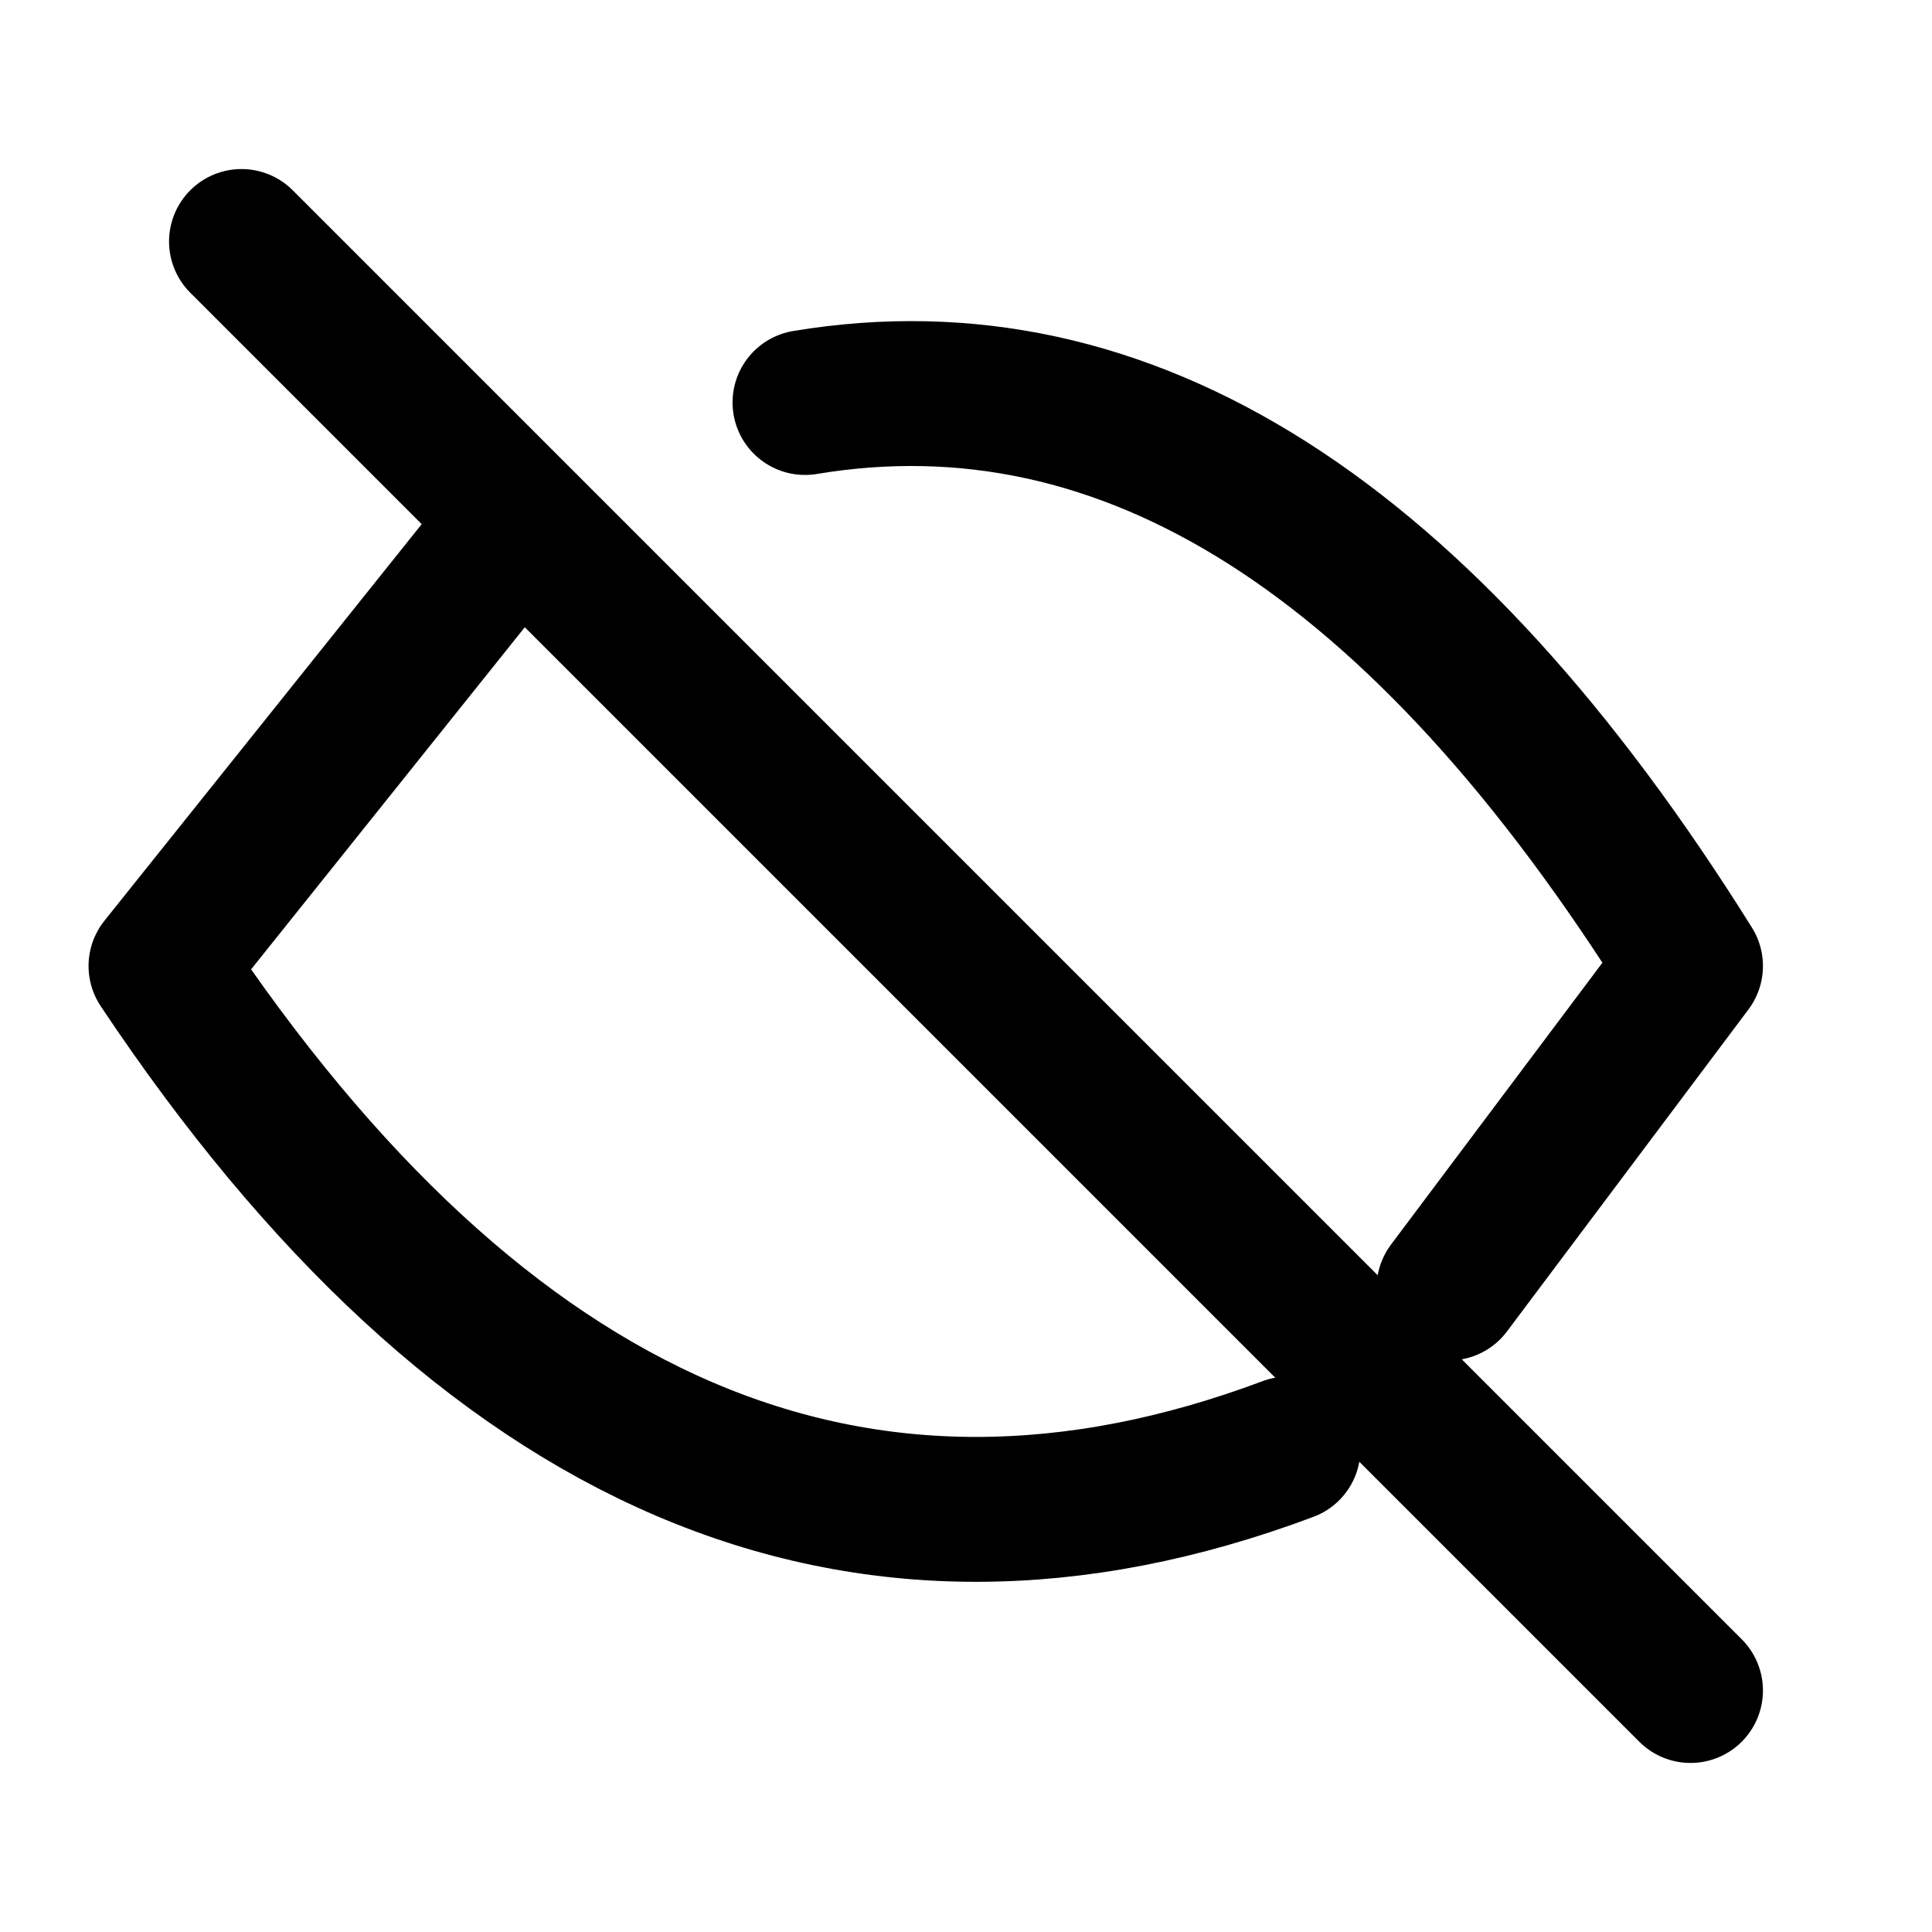
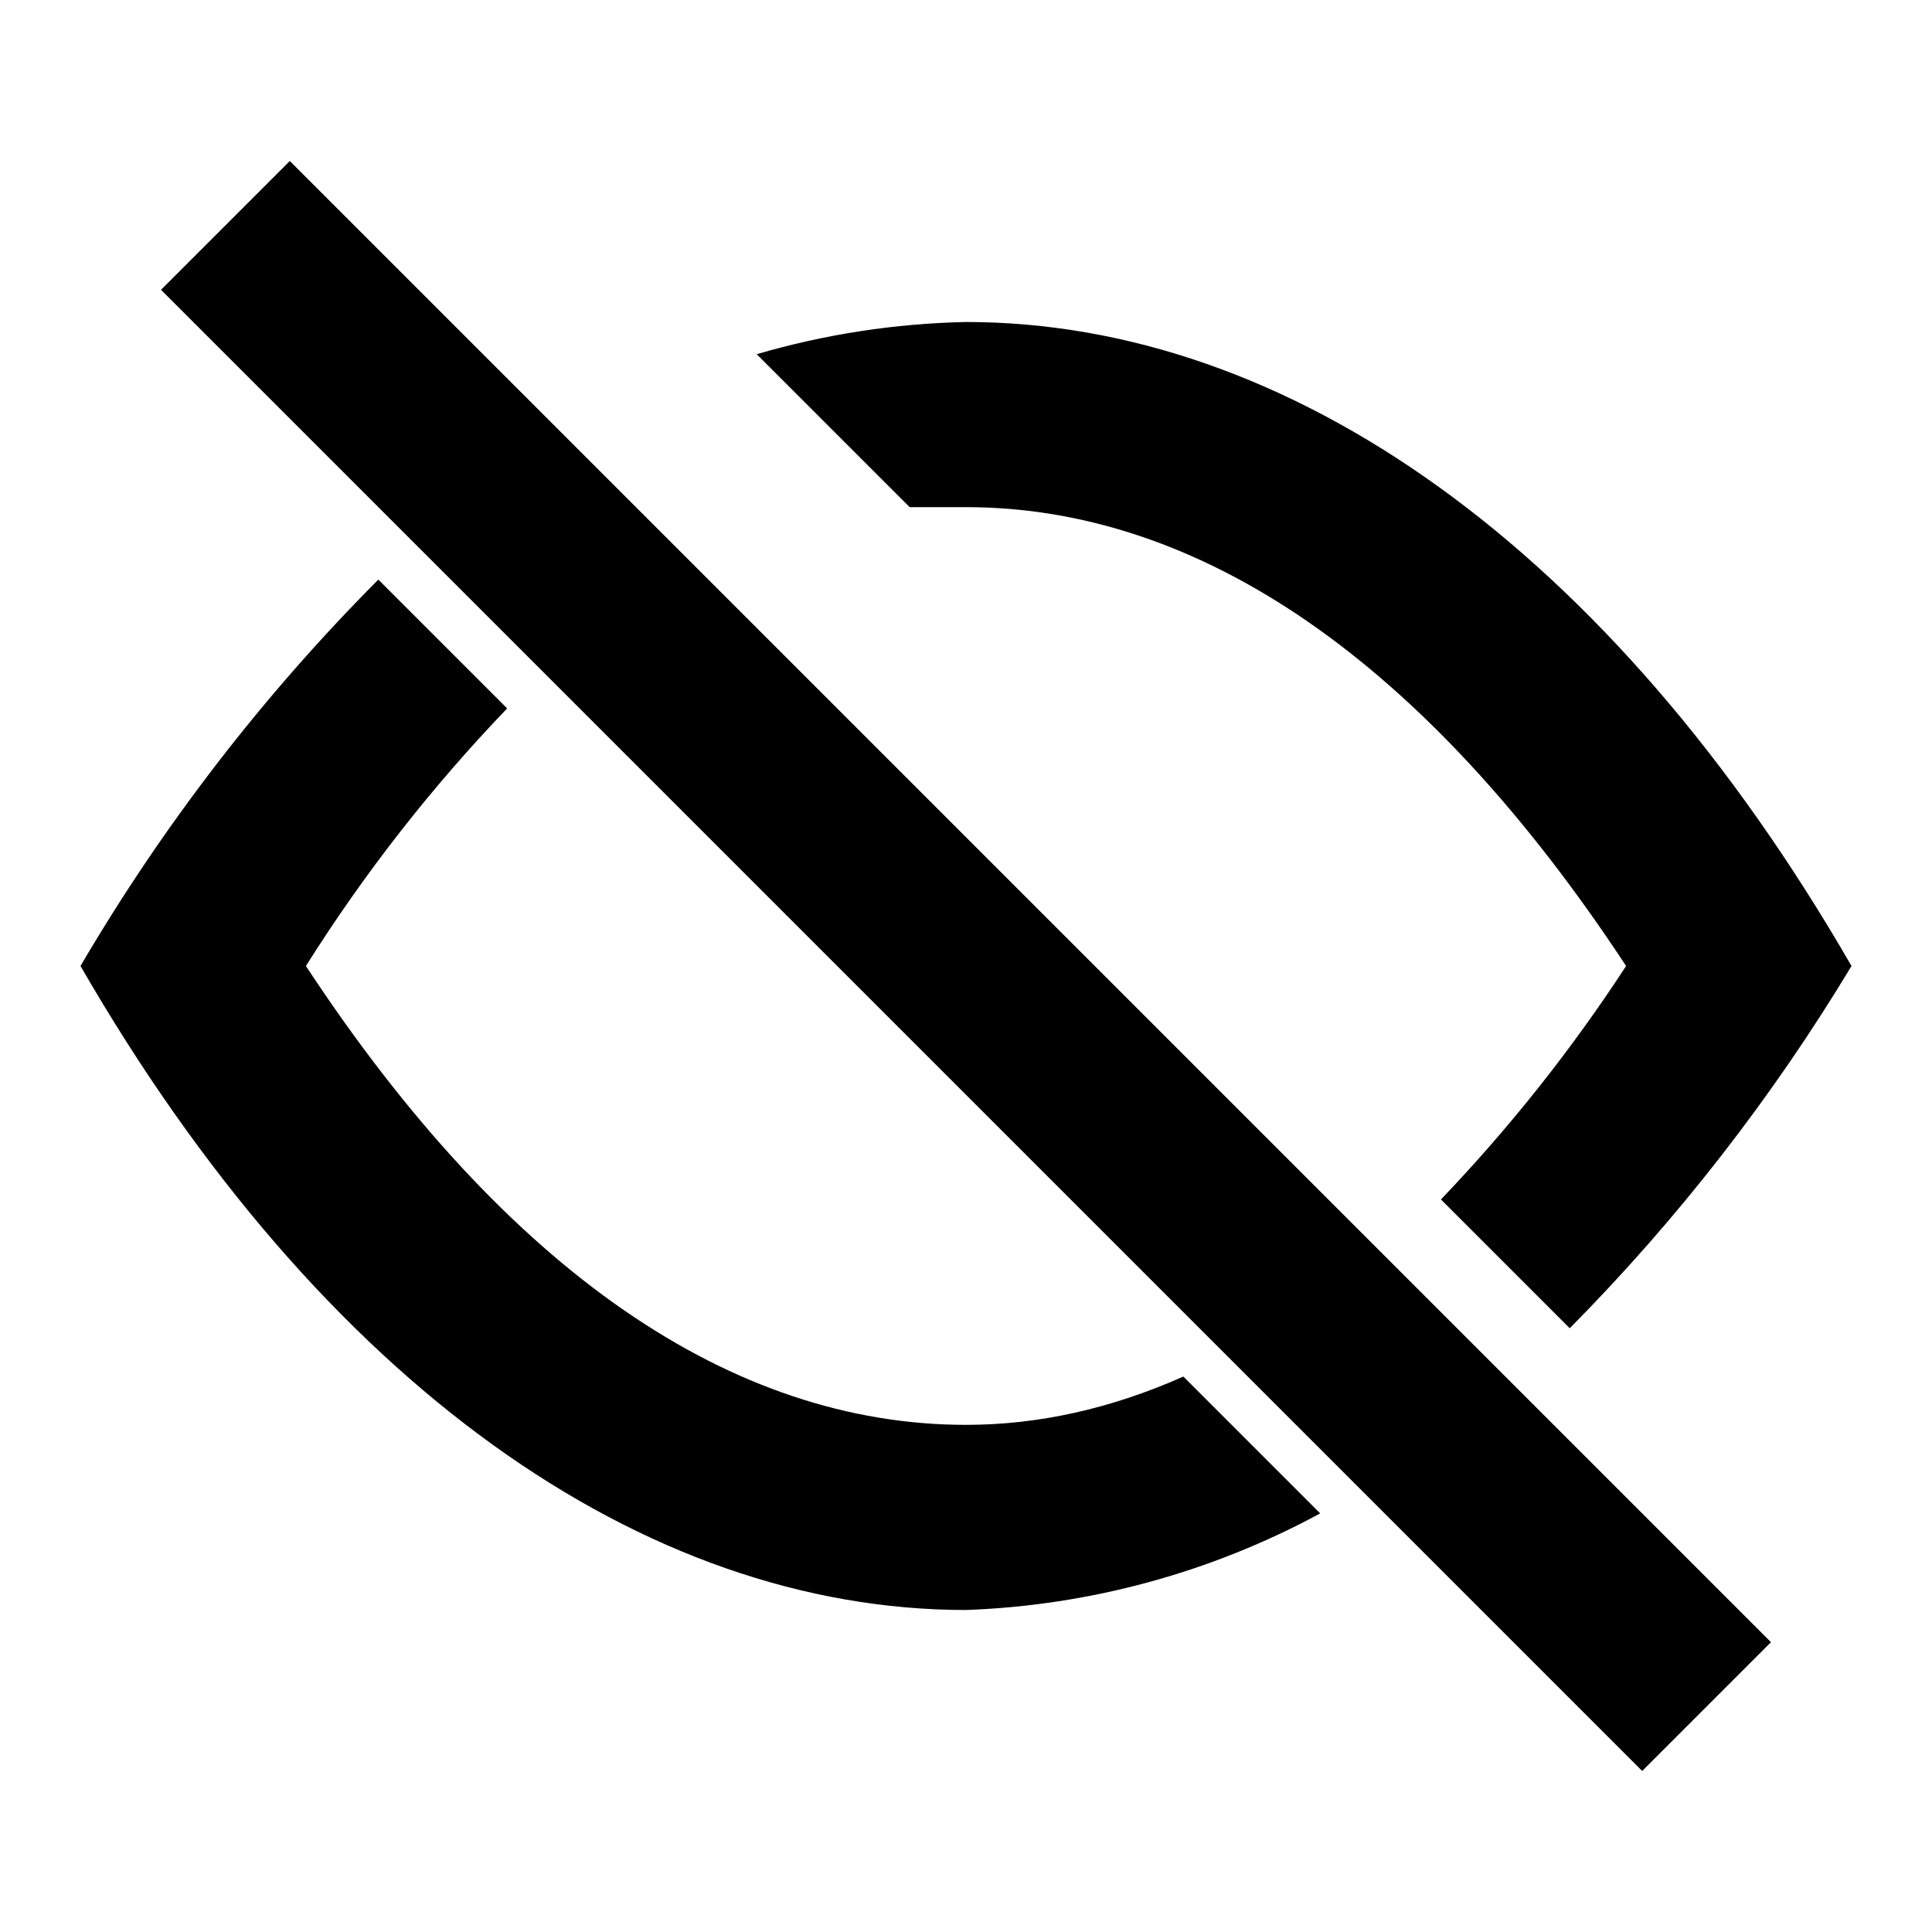
- <svg xmlns="http://www.w3.org/2000/svg" viewBox="0 0 24 24">
-   <path d="M3 3l18 18 M10 5q6-1 11 7l-3 4 M6 7l-4 5q6 9 14 6" fill="none" stroke="currentColor" stroke-width="1.8" stroke-linecap="round" stroke-linejoin="round" />
+ <svg xmlns="http://www.w3.org/2000/svg" viewBox="0 0 24 24" fill="currentColor">
+   <path d="M2 3.6 3.6 2 22 20.4 20.4 22zM9.4 4.4A10 10 0 0 1 12 4c4 0 8 2.8 11 8a24 24 0 0 1-3.5 4.5l-1.6-1.6a20 20 0 0 0 2.3-2.9c-2.5-3.8-5.3-5.7-8.2-5.7h-.7zM6.3 8.8A20 20 0 0 0 3.8 12c2.5 3.8 5.3 5.7 8.2 5.7.9 0 1.8-.2 2.7-.6l1.7 1.7A10 10 0 0 1 12 20c-4 0-8-2.8-11-8a24 24 0 0 1 3.7-4.8z" />
</svg>
